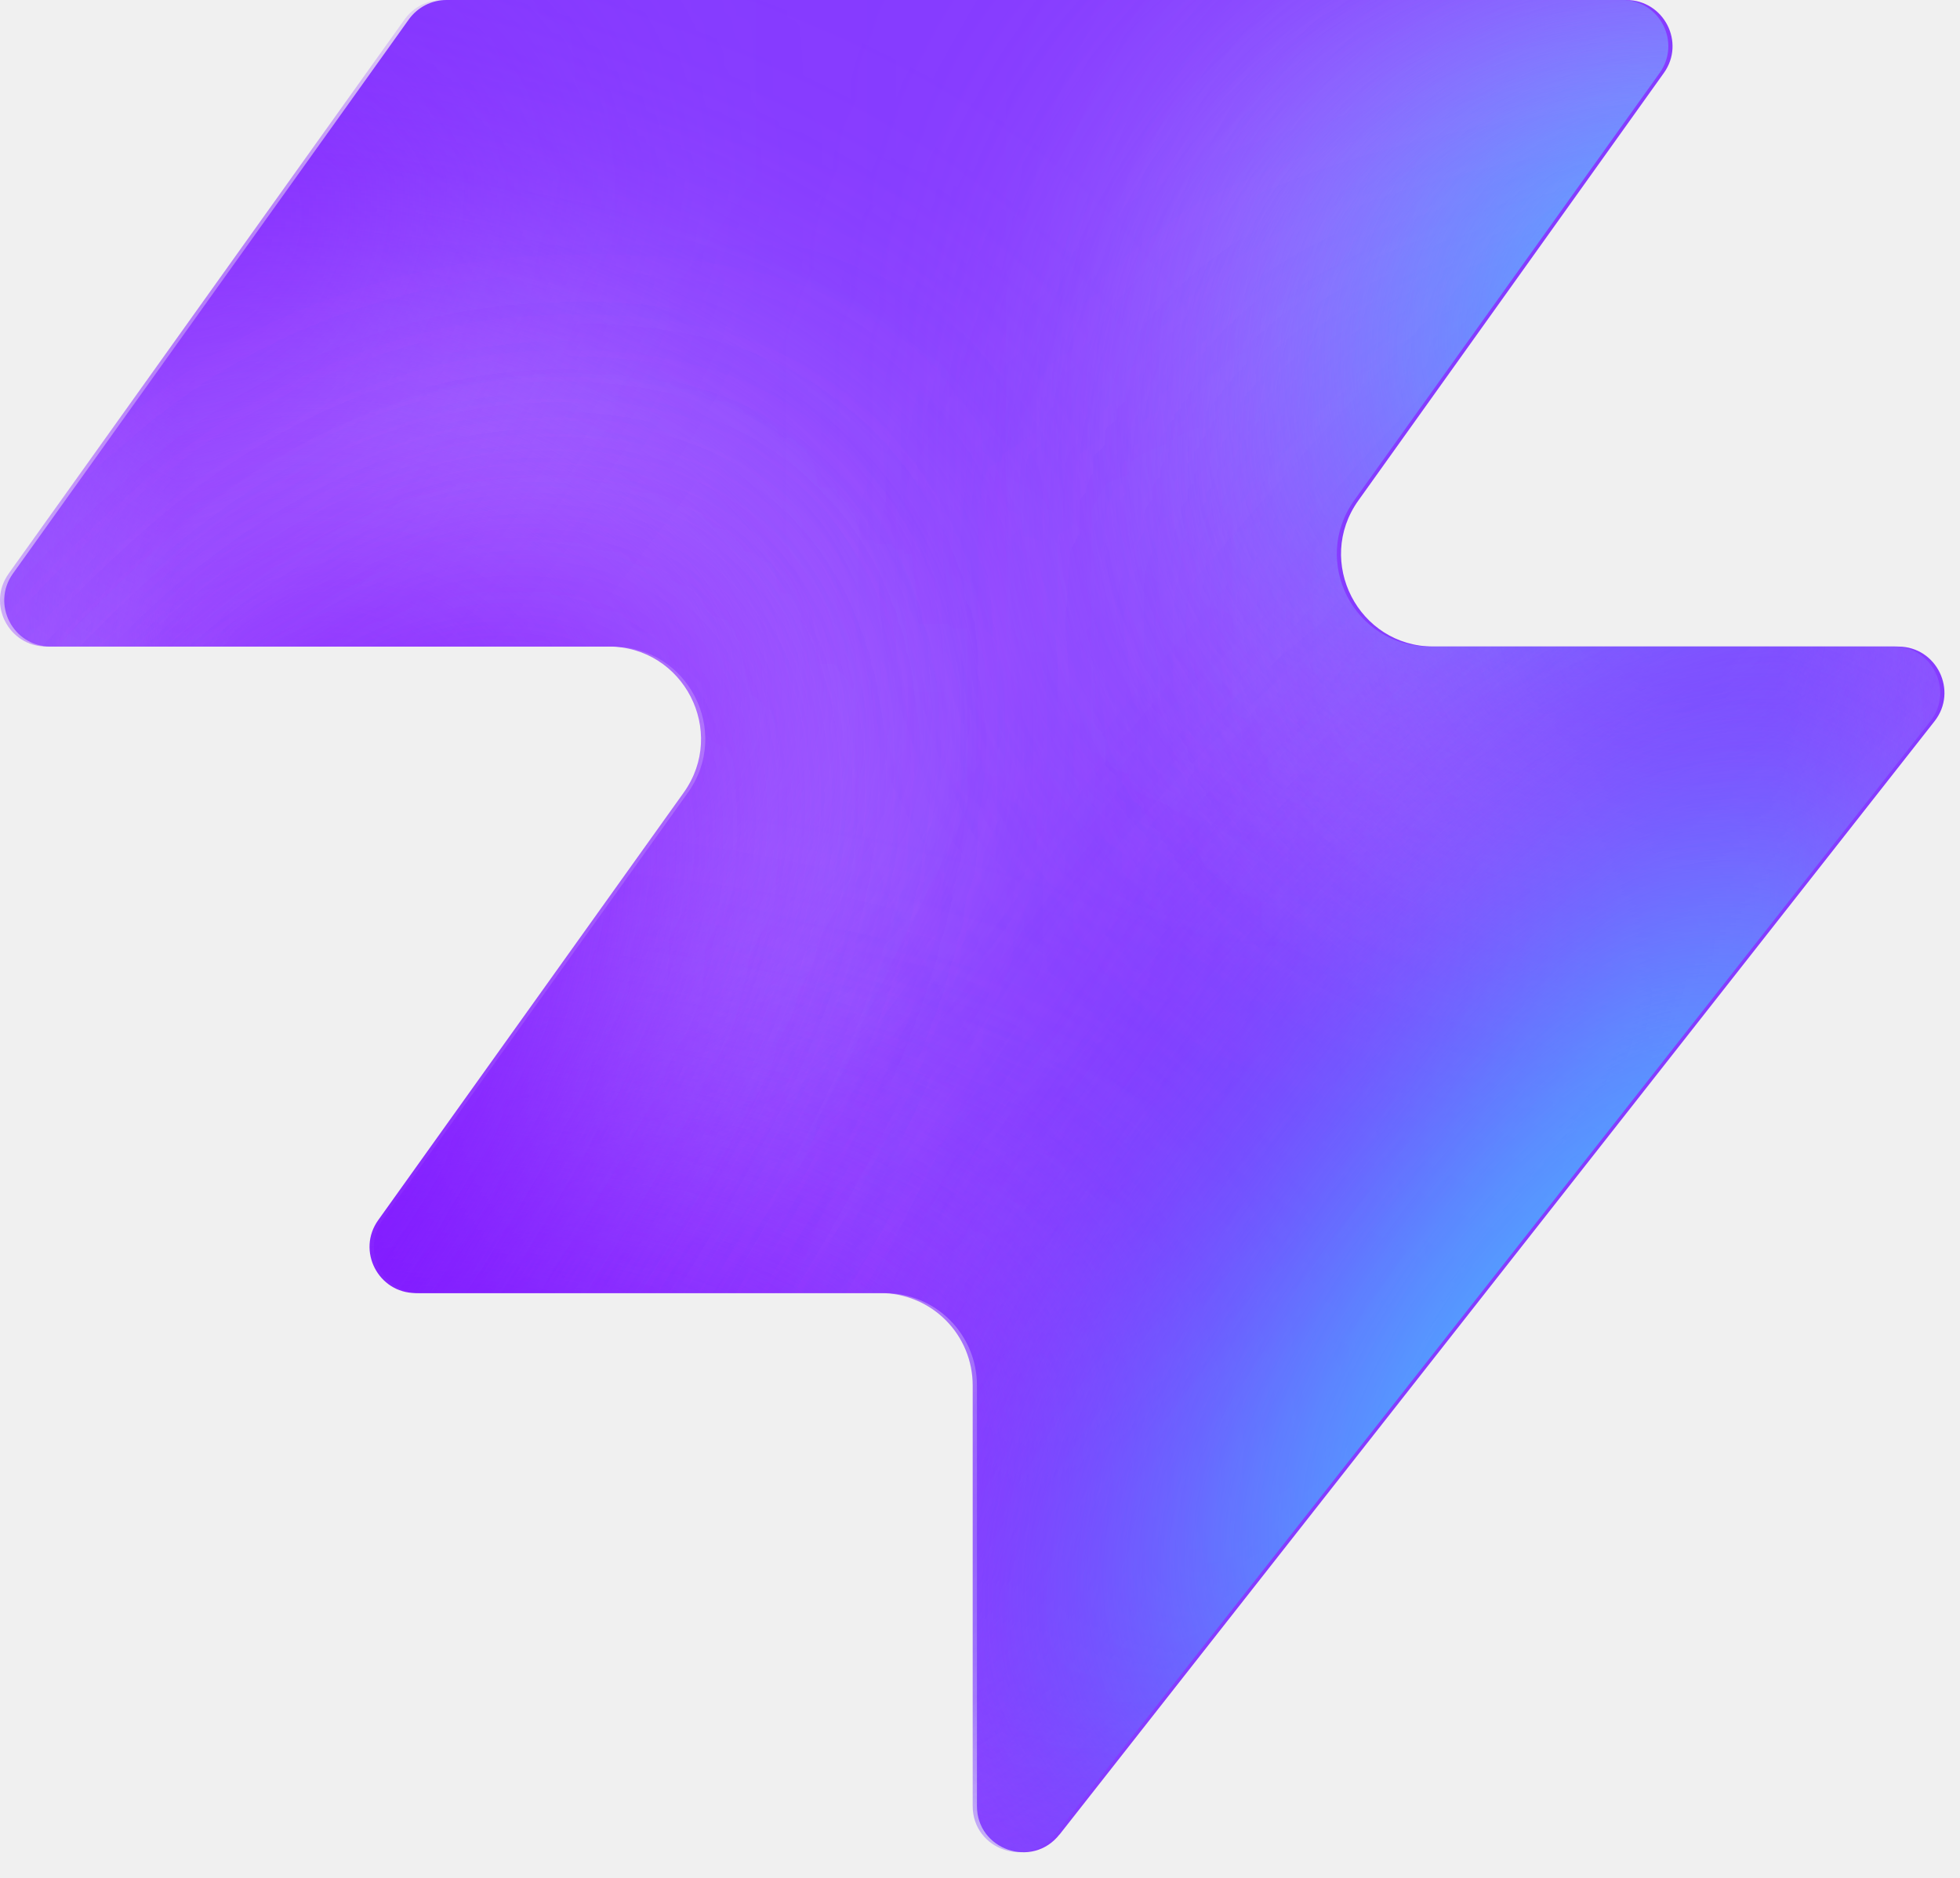
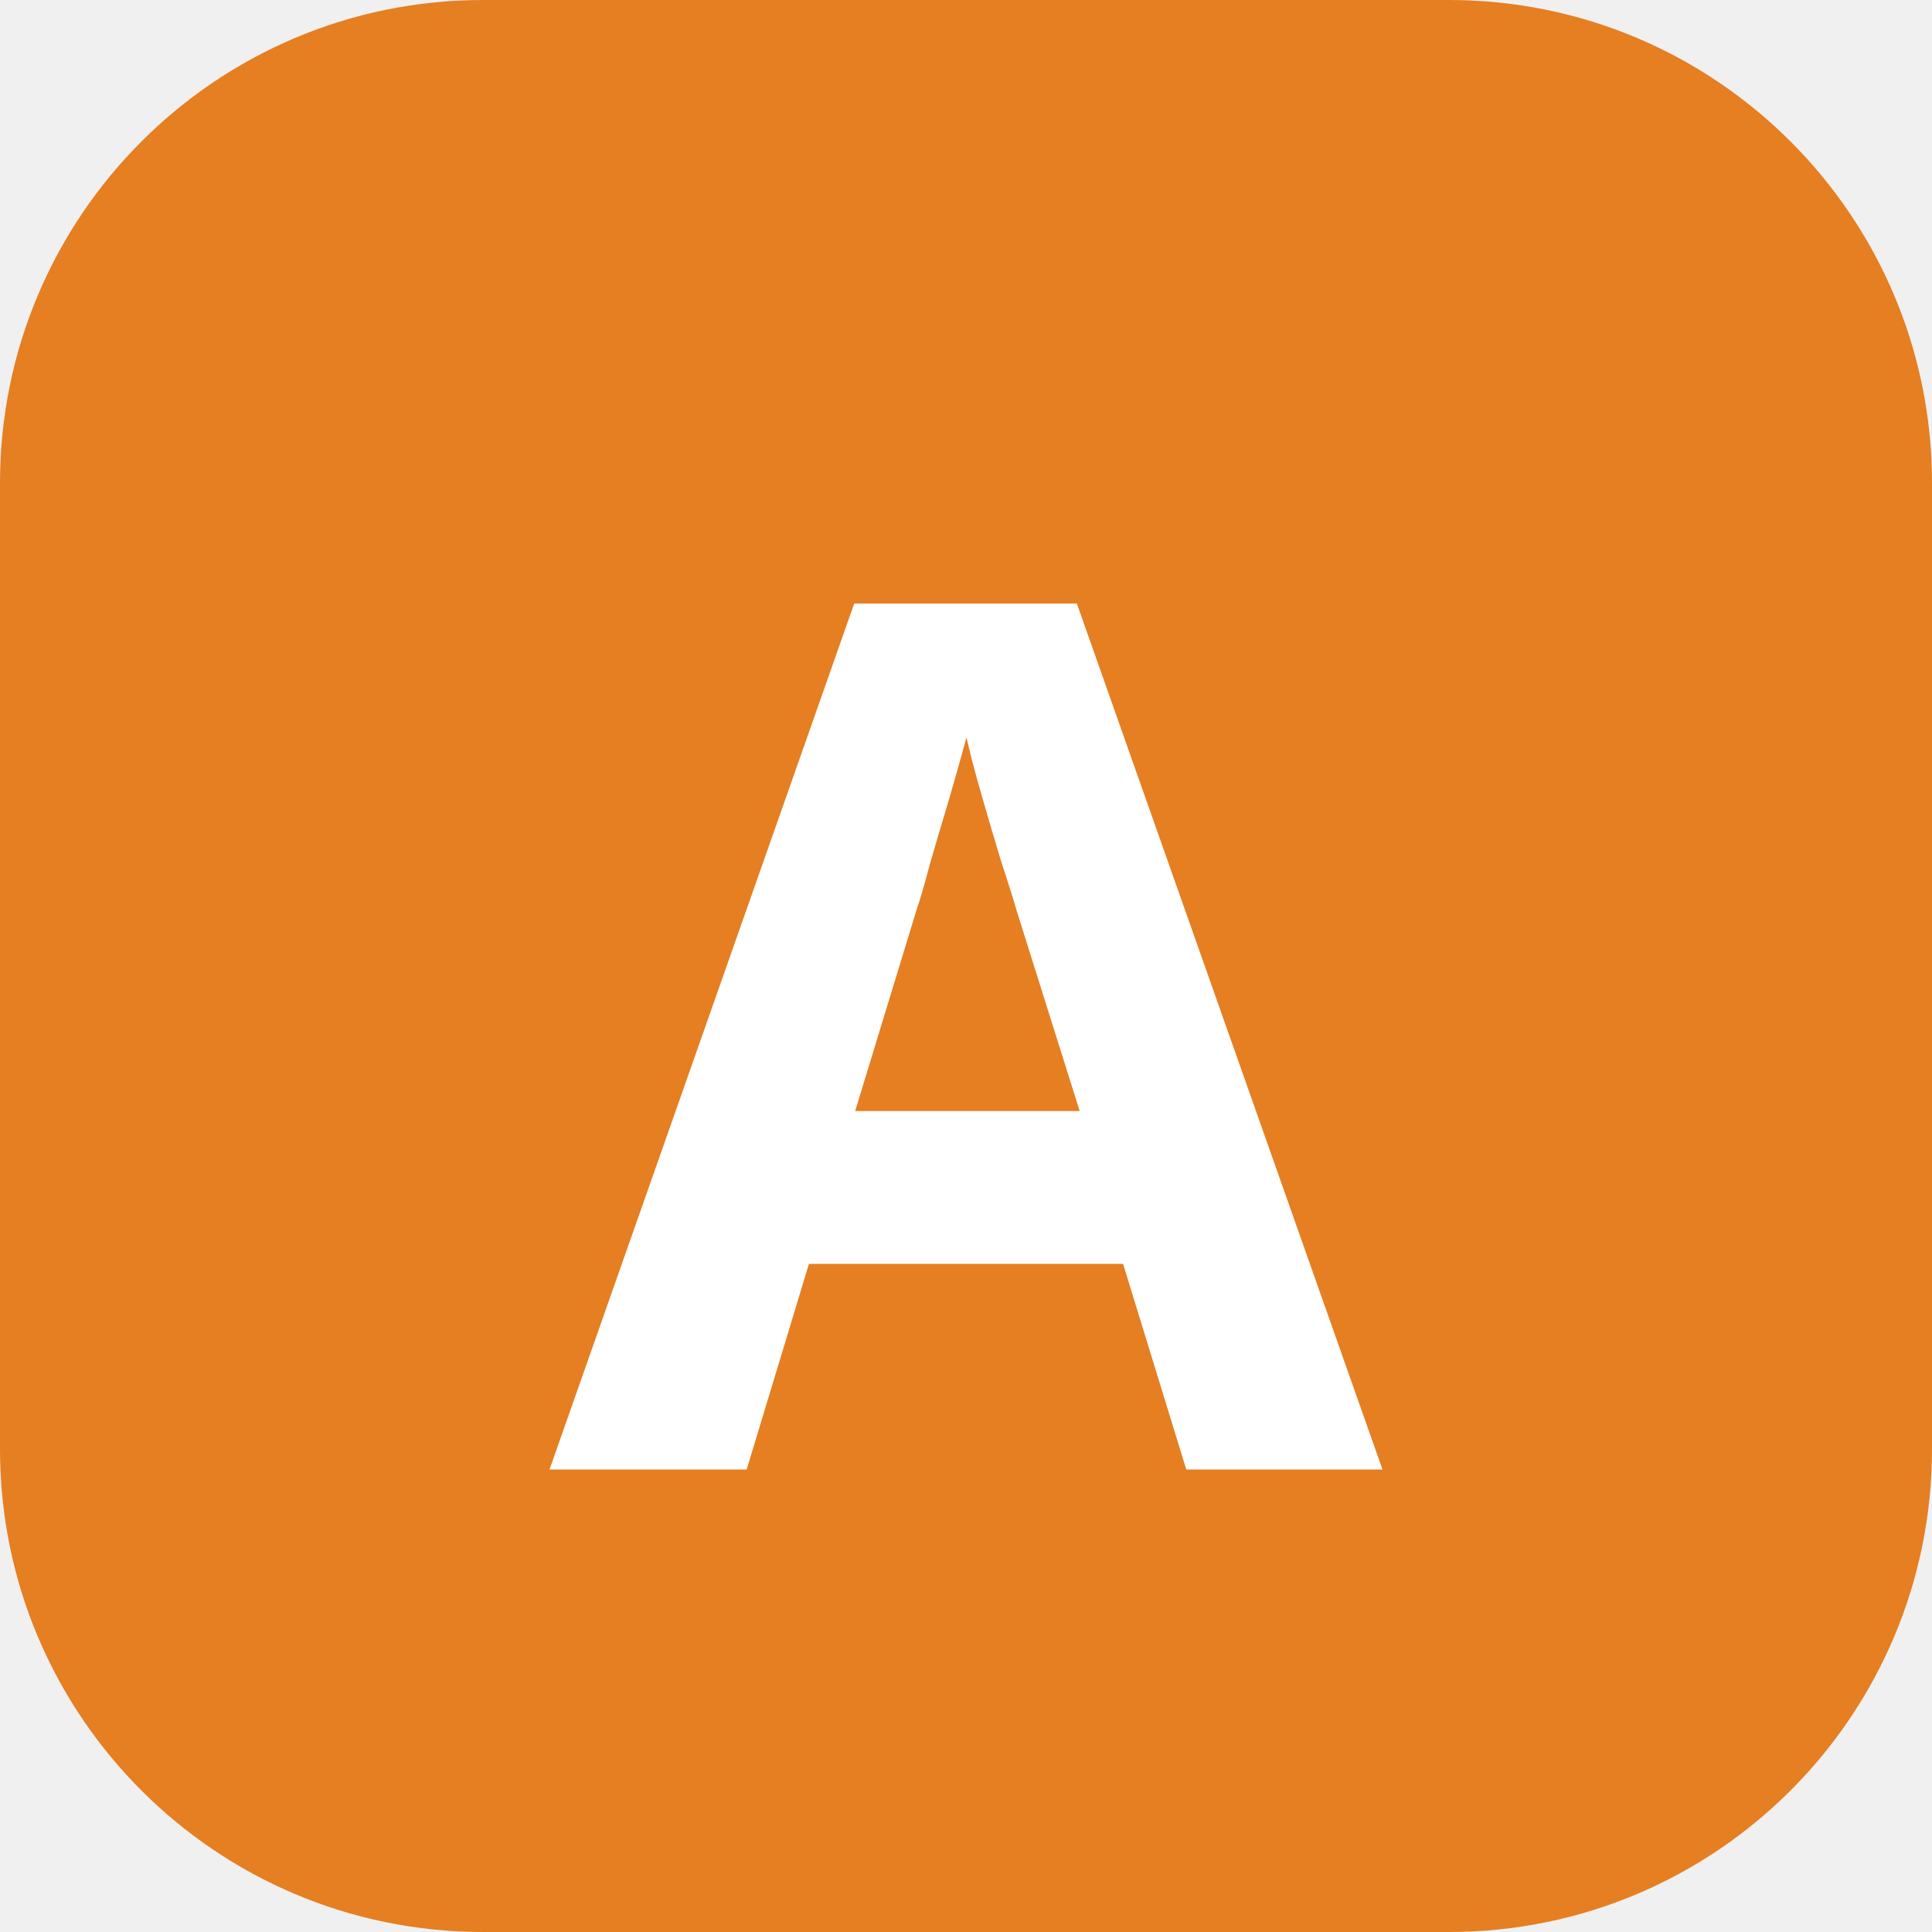
- <svg xmlns="http://www.w3.org/2000/svg" width="48" height="46" fill="none" viewBox="0 0 48 46">
-   <path fill="#863bff" d="M25.946 44.938c-.664.845-2.021.375-2.021-.698V33.937a2.26 2.26 0 0 0-2.262-2.262H10.287c-.92 0-1.456-1.04-.92-1.788l7.48-10.471c1.07-1.497 0-3.578-1.842-3.578H1.237c-.92 0-1.456-1.04-.92-1.788L10.013.474c.214-.297.556-.474.92-.474h28.894c.92 0 1.456 1.04.92 1.788l-7.48 10.471c-1.07 1.498 0 3.579 1.842 3.579h11.377c.943 0 1.473 1.088.89 1.83L25.947 44.94z" style="fill:#863bff;fill:color(display-p3 .525 .23 1);fill-opacity:1" />
-   <mask id="a" width="48" height="46" x="0" y="0" maskUnits="userSpaceOnUse" style="mask-type:alpha">
-     <path fill="#000" d="M25.842 44.938c-.664.844-2.021.375-2.021-.698V33.937a2.26 2.26 0 0 0-2.262-2.262H10.183c-.92 0-1.456-1.04-.92-1.788l7.48-10.471c1.07-1.498 0-3.579-1.842-3.579H1.133c-.92 0-1.456-1.04-.92-1.787L9.91.473c.214-.297.556-.474.92-.474h28.894c.92 0 1.456 1.04.92 1.788l-7.48 10.471c-1.07 1.498 0 3.578 1.842 3.578h11.377c.943 0 1.473 1.088.89 1.832L25.843 44.94z" style="fill:#000;fill-opacity:1" />
-   </mask>
-   <g mask="url(#a)">
-     <g filter="url(#b)">
-       <ellipse cx="5.508" cy="14.704" fill="#ede6ff" rx="5.508" ry="14.704" style="fill:#ede6ff;fill:color(display-p3 .927 .903 1);fill-opacity:1" transform="matrix(.00324 1 1 -.00324 -4.47 31.516)" />
-     </g>
-     <g filter="url(#c)">
-       <ellipse cx="10.399" cy="29.851" fill="#ede6ff" rx="10.399" ry="29.851" style="fill:#ede6ff;fill:color(display-p3 .927 .903 1);fill-opacity:1" transform="matrix(.00324 1 1 -.00324 -39.328 7.883)" />
-     </g>
-     <g filter="url(#d)">
-       <ellipse cx="5.508" cy="30.487" fill="#7e14ff" rx="5.508" ry="30.487" style="fill:#7e14ff;fill:color(display-p3 .492 .077 1);fill-opacity:1" transform="rotate(89.814 -25.913 -14.639)scale(1 -1)" />
-     </g>
-     <g filter="url(#e)">
-       <ellipse cx="5.508" cy="30.599" fill="#7e14ff" rx="5.508" ry="30.599" style="fill:#7e14ff;fill:color(display-p3 .492 .077 1);fill-opacity:1" transform="rotate(89.814 -32.644 -3.334)scale(1 -1)" />
-     </g>
-     <g filter="url(#f)">
-       <ellipse cx="5.508" cy="30.599" fill="#7e14ff" rx="5.508" ry="30.599" style="fill:#7e14ff;fill:color(display-p3 .492 .077 1);fill-opacity:1" transform="matrix(.00324 1 1 -.00324 -34.34 30.47)" />
-     </g>
-     <g filter="url(#g)">
-       <ellipse cx="14.072" cy="22.078" fill="#ede6ff" rx="14.072" ry="22.078" style="fill:#ede6ff;fill:color(display-p3 .927 .903 1);fill-opacity:1" transform="rotate(93.35 24.506 48.493)scale(-1 1)" />
-     </g>
-     <g filter="url(#h)">
-       <ellipse cx="3.47" cy="21.501" fill="#7e14ff" rx="3.47" ry="21.501" style="fill:#7e14ff;fill:color(display-p3 .492 .077 1);fill-opacity:1" transform="rotate(89.009 28.708 47.59)scale(-1 1)" />
-     </g>
-     <g filter="url(#i)">
-       <ellipse cx="3.47" cy="21.501" fill="#7e14ff" rx="3.47" ry="21.501" style="fill:#7e14ff;fill:color(display-p3 .492 .077 1);fill-opacity:1" transform="rotate(89.009 28.708 47.59)scale(-1 1)" />
-     </g>
-     <g filter="url(#j)">
-       <ellipse cx=".387" cy="8.972" fill="#7e14ff" rx="4.407" ry="29.108" style="fill:#7e14ff;fill:color(display-p3 .492 .077 1);fill-opacity:1" transform="rotate(39.51 .387 8.972)" />
-     </g>
-     <g filter="url(#k)">
-       <ellipse cx="47.523" cy="-6.092" fill="#7e14ff" rx="4.407" ry="29.108" style="fill:#7e14ff;fill:color(display-p3 .492 .077 1);fill-opacity:1" transform="rotate(37.892 47.523 -6.092)" />
-     </g>
-     <g filter="url(#l)">
-       <ellipse cx="41.412" cy="6.333" fill="#47bfff" rx="5.971" ry="9.665" style="fill:#47bfff;fill:color(display-p3 .28 .748 1);fill-opacity:1" transform="rotate(37.892 41.412 6.333)" />
-     </g>
-     <g filter="url(#m)">
-       <ellipse cx="-1.879" cy="38.332" fill="#7e14ff" rx="4.407" ry="29.108" style="fill:#7e14ff;fill:color(display-p3 .492 .077 1);fill-opacity:1" transform="rotate(37.892 -1.88 38.332)" />
-     </g>
-     <g filter="url(#n)">
-       <ellipse cx="-1.879" cy="38.332" fill="#7e14ff" rx="4.407" ry="29.108" style="fill:#7e14ff;fill:color(display-p3 .492 .077 1);fill-opacity:1" transform="rotate(37.892 -1.88 38.332)" />
-     </g>
-     <g filter="url(#o)">
-       <ellipse cx="35.651" cy="29.907" fill="#7e14ff" rx="4.407" ry="29.108" style="fill:#7e14ff;fill:color(display-p3 .492 .077 1);fill-opacity:1" transform="rotate(37.892 35.651 29.907)" />
-     </g>
-     <g filter="url(#p)">
-       <ellipse cx="38.418" cy="32.4" fill="#47bfff" rx="5.971" ry="15.297" style="fill:#47bfff;fill:color(display-p3 .28 .748 1);fill-opacity:1" transform="rotate(37.892 38.418 32.4)" />
-     </g>
-   </g>
-   <defs>
-     <filter id="b" width="60.045" height="41.654" x="-19.77" y="16.149" color-interpolation-filters="sRGB" filterUnits="userSpaceOnUse">
-       <feFlood flood-opacity="0" result="BackgroundImageFix" />
-       <feBlend in="SourceGraphic" in2="BackgroundImageFix" result="shape" />
-       <feGaussianBlur result="effect1_foregroundBlur_2002_17158" stdDeviation="7.659" />
-     </filter>
-     <filter id="c" width="90.34" height="51.437" x="-54.613" y="-7.533" color-interpolation-filters="sRGB" filterUnits="userSpaceOnUse">
-       <feFlood flood-opacity="0" result="BackgroundImageFix" />
-       <feBlend in="SourceGraphic" in2="BackgroundImageFix" result="shape" />
-       <feGaussianBlur result="effect1_foregroundBlur_2002_17158" stdDeviation="7.659" />
-     </filter>
-     <filter id="d" width="79.355" height="29.4" x="-49.64" y="2.03" color-interpolation-filters="sRGB" filterUnits="userSpaceOnUse">
-       <feFlood flood-opacity="0" result="BackgroundImageFix" />
-       <feBlend in="SourceGraphic" in2="BackgroundImageFix" result="shape" />
-       <feGaussianBlur result="effect1_foregroundBlur_2002_17158" stdDeviation="4.596" />
-     </filter>
-     <filter id="e" width="79.579" height="29.4" x="-45.045" y="20.029" color-interpolation-filters="sRGB" filterUnits="userSpaceOnUse">
-       <feFlood flood-opacity="0" result="BackgroundImageFix" />
-       <feBlend in="SourceGraphic" in2="BackgroundImageFix" result="shape" />
-       <feGaussianBlur result="effect1_foregroundBlur_2002_17158" stdDeviation="4.596" />
-     </filter>
-     <filter id="f" width="79.579" height="29.4" x="-43.513" y="21.178" color-interpolation-filters="sRGB" filterUnits="userSpaceOnUse">
-       <feFlood flood-opacity="0" result="BackgroundImageFix" />
-       <feBlend in="SourceGraphic" in2="BackgroundImageFix" result="shape" />
-       <feGaussianBlur result="effect1_foregroundBlur_2002_17158" stdDeviation="4.596" />
-     </filter>
-     <filter id="g" width="74.749" height="58.852" x="15.756" y="-17.901" color-interpolation-filters="sRGB" filterUnits="userSpaceOnUse">
-       <feFlood flood-opacity="0" result="BackgroundImageFix" />
-       <feBlend in="SourceGraphic" in2="BackgroundImageFix" result="shape" />
-       <feGaussianBlur result="effect1_foregroundBlur_2002_17158" stdDeviation="7.659" />
-     </filter>
-     <filter id="h" width="61.377" height="25.362" x="23.548" y="2.284" color-interpolation-filters="sRGB" filterUnits="userSpaceOnUse">
-       <feFlood flood-opacity="0" result="BackgroundImageFix" />
-       <feBlend in="SourceGraphic" in2="BackgroundImageFix" result="shape" />
-       <feGaussianBlur result="effect1_foregroundBlur_2002_17158" stdDeviation="4.596" />
-     </filter>
-     <filter id="i" width="61.377" height="25.362" x="23.548" y="2.284" color-interpolation-filters="sRGB" filterUnits="userSpaceOnUse">
-       <feFlood flood-opacity="0" result="BackgroundImageFix" />
-       <feBlend in="SourceGraphic" in2="BackgroundImageFix" result="shape" />
-       <feGaussianBlur result="effect1_foregroundBlur_2002_17158" stdDeviation="4.596" />
-     </filter>
-     <filter id="j" width="56.045" height="63.649" x="-27.636" y="-22.853" color-interpolation-filters="sRGB" filterUnits="userSpaceOnUse">
-       <feFlood flood-opacity="0" result="BackgroundImageFix" />
-       <feBlend in="SourceGraphic" in2="BackgroundImageFix" result="shape" />
-       <feGaussianBlur result="effect1_foregroundBlur_2002_17158" stdDeviation="4.596" />
-     </filter>
-     <filter id="k" width="54.814" height="64.646" x="20.116" y="-38.415" color-interpolation-filters="sRGB" filterUnits="userSpaceOnUse">
-       <feFlood flood-opacity="0" result="BackgroundImageFix" />
-       <feBlend in="SourceGraphic" in2="BackgroundImageFix" result="shape" />
-       <feGaussianBlur result="effect1_foregroundBlur_2002_17158" stdDeviation="4.596" />
-     </filter>
-     <filter id="l" width="33.541" height="35.313" x="24.641" y="-11.323" color-interpolation-filters="sRGB" filterUnits="userSpaceOnUse">
-       <feFlood flood-opacity="0" result="BackgroundImageFix" />
-       <feBlend in="SourceGraphic" in2="BackgroundImageFix" result="shape" />
-       <feGaussianBlur result="effect1_foregroundBlur_2002_17158" stdDeviation="4.596" />
-     </filter>
-     <filter id="m" width="54.814" height="64.646" x="-29.286" y="6.009" color-interpolation-filters="sRGB" filterUnits="userSpaceOnUse">
-       <feFlood flood-opacity="0" result="BackgroundImageFix" />
-       <feBlend in="SourceGraphic" in2="BackgroundImageFix" result="shape" />
-       <feGaussianBlur result="effect1_foregroundBlur_2002_17158" stdDeviation="4.596" />
-     </filter>
-     <filter id="n" width="54.814" height="64.646" x="-29.286" y="6.009" color-interpolation-filters="sRGB" filterUnits="userSpaceOnUse">
-       <feFlood flood-opacity="0" result="BackgroundImageFix" />
-       <feBlend in="SourceGraphic" in2="BackgroundImageFix" result="shape" />
-       <feGaussianBlur result="effect1_foregroundBlur_2002_17158" stdDeviation="4.596" />
-     </filter>
-     <filter id="o" width="54.814" height="64.646" x="8.244" y="-2.416" color-interpolation-filters="sRGB" filterUnits="userSpaceOnUse">
-       <feFlood flood-opacity="0" result="BackgroundImageFix" />
-       <feBlend in="SourceGraphic" in2="BackgroundImageFix" result="shape" />
-       <feGaussianBlur result="effect1_foregroundBlur_2002_17158" stdDeviation="4.596" />
-     </filter>
-     <filter id="p" width="39.409" height="43.623" x="18.713" y="10.588" color-interpolation-filters="sRGB" filterUnits="userSpaceOnUse">
-       <feFlood flood-opacity="0" result="BackgroundImageFix" />
-       <feBlend in="SourceGraphic" in2="BackgroundImageFix" result="shape" />
-       <feGaussianBlur result="effect1_foregroundBlur_2002_17158" stdDeviation="4.596" />
-     </filter>
-   </defs>
+ <svg xmlns="http://www.w3.org/2000/svg" viewBox="0 0 32 32">
+   <rect width="32" height="32" rx="8" fill="#E67E22" />
+   <text x="50%" y="54%" dominant-baseline="middle" text-anchor="middle" font-size="20" font-family="system-ui, sans-serif" font-weight="700" fill="white">A</text>
</svg>
